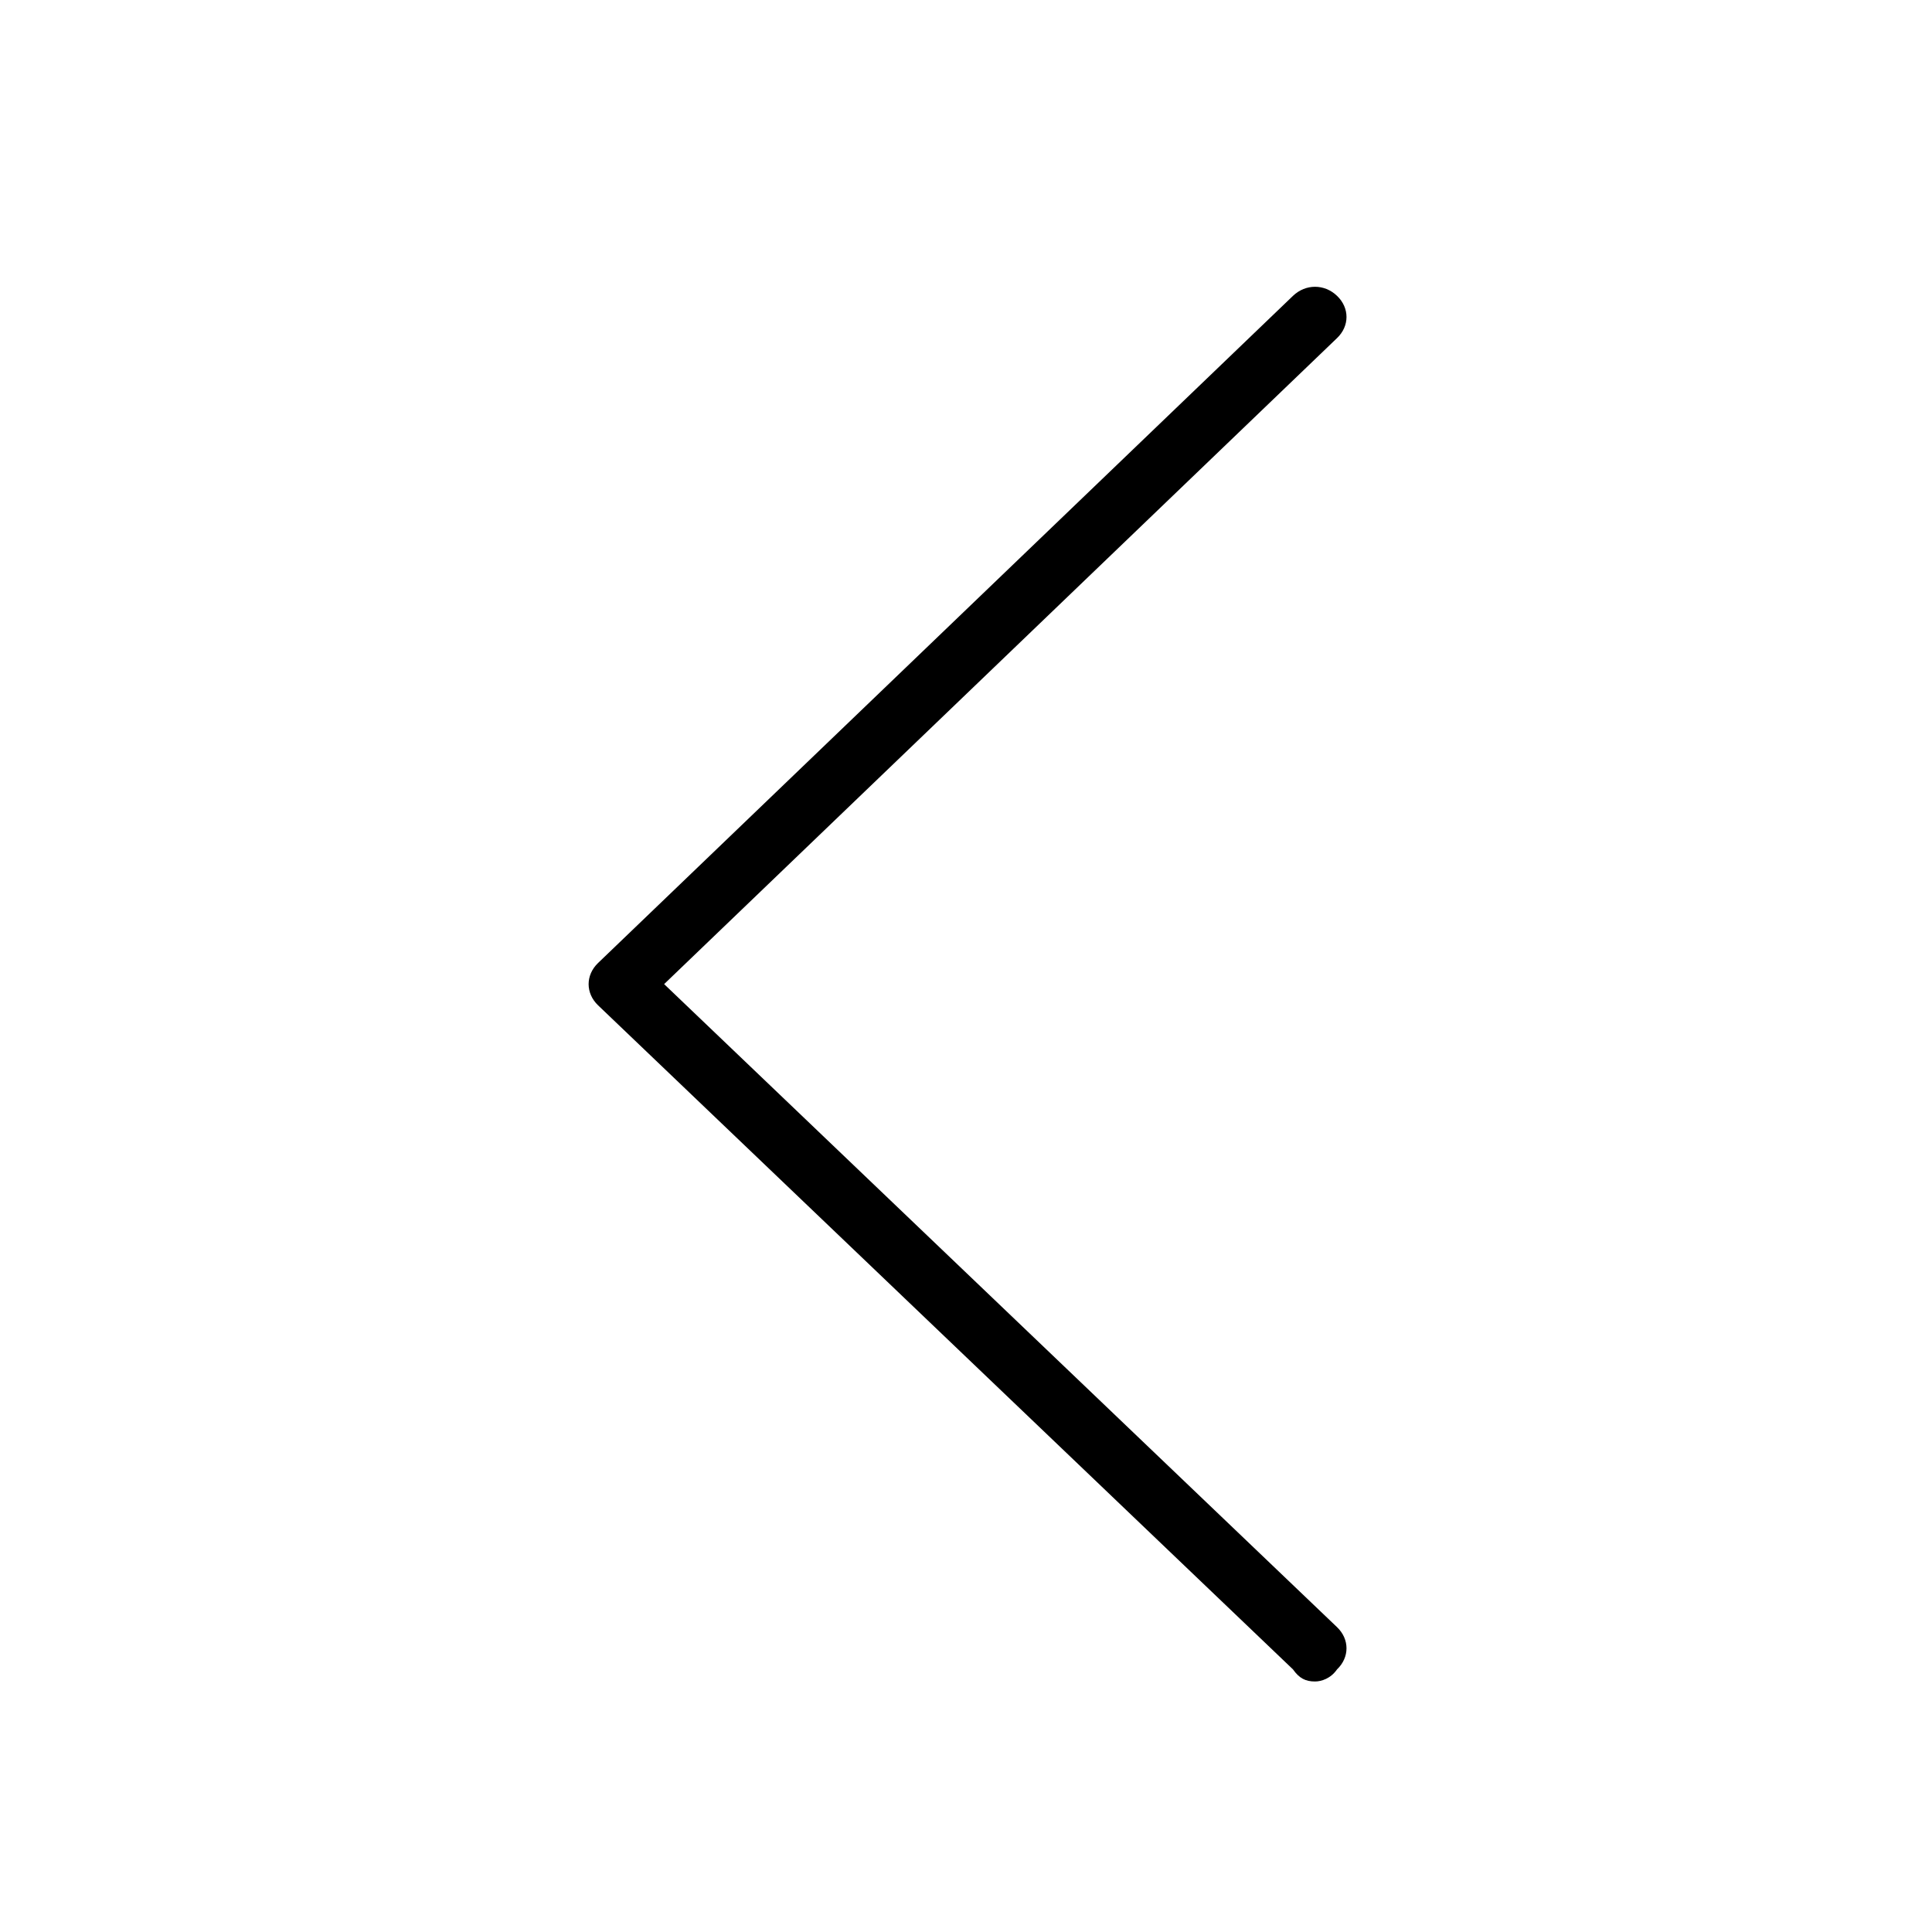
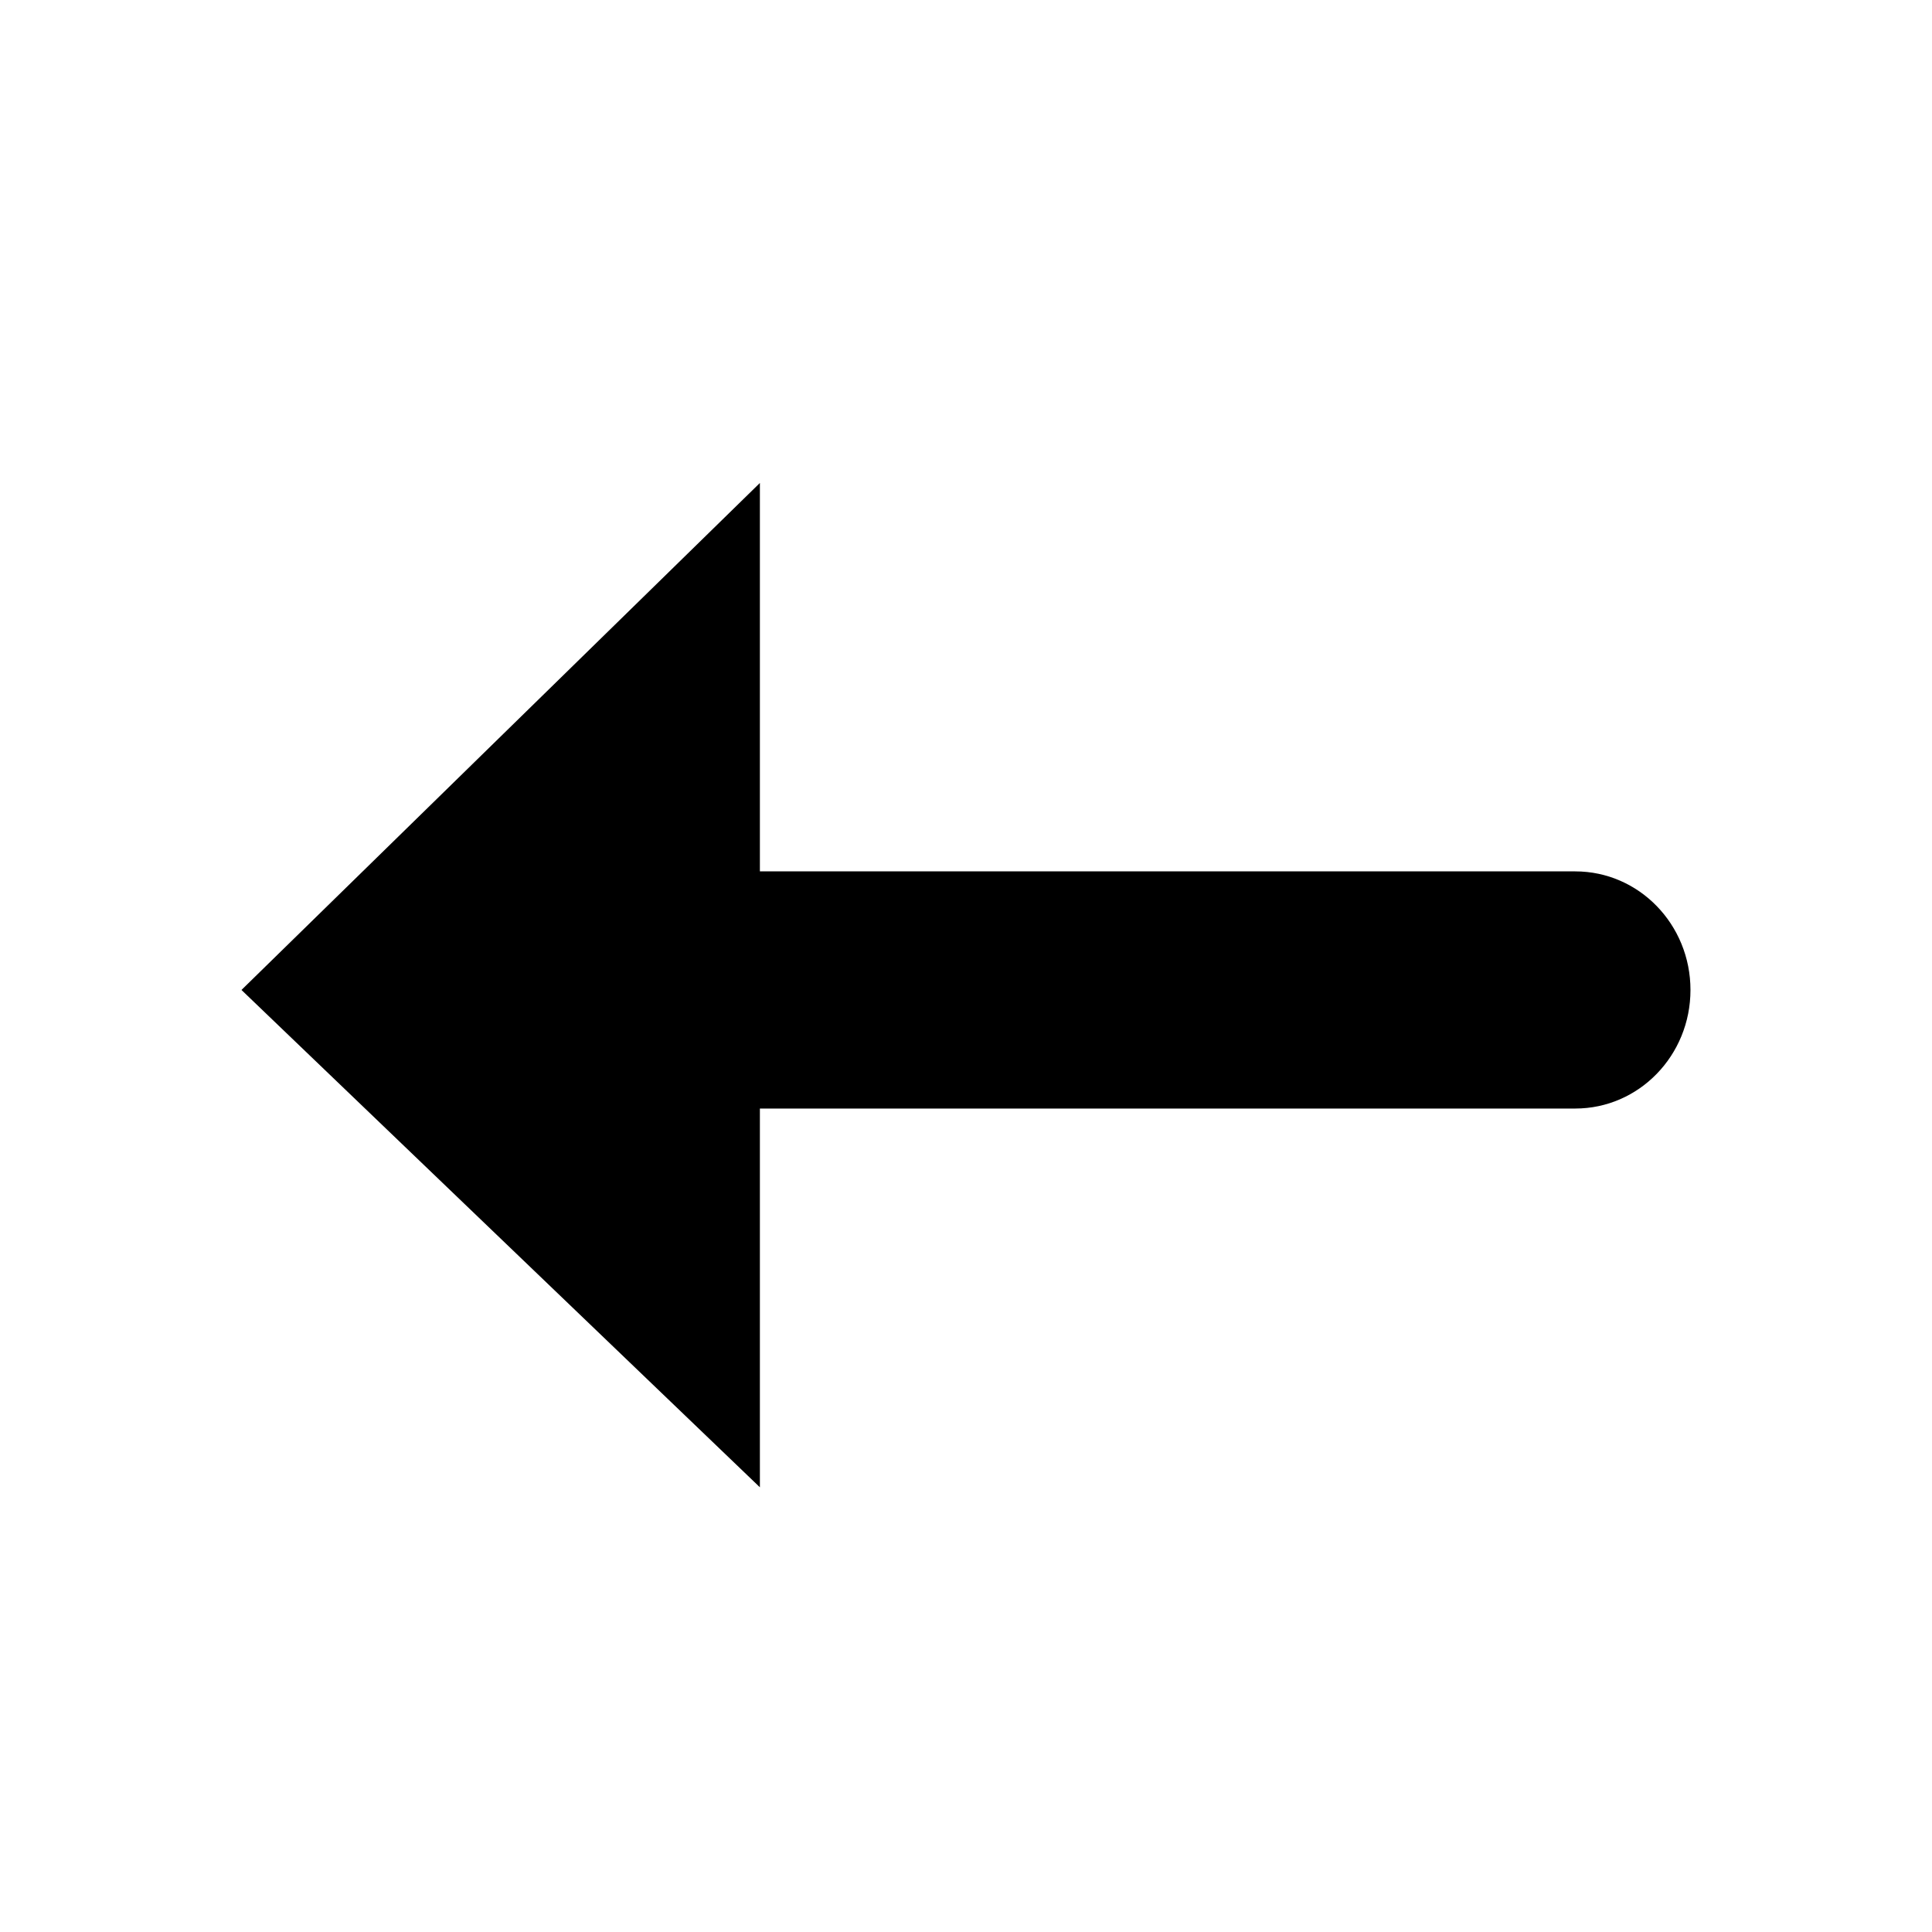
<svg xmlns="http://www.w3.org/2000/svg" width="24px" height="24px" viewBox="0 0 24 24" version="1.1">
  <defs />
  <g id="Icons" stroke="none" stroke-width="1" fill-rule="evenodd">
-     <g id="MC-icon-set" transform="translate(-24, -936)" fill="#000000">
+     <g id="MC-icon-set" transform="translate(-96, -1032)" fill="#000000">
      <g id="Directions" transform="translate(24, 888)">
-         <g id="Arrow-Left" transform="translate(0, 48)">
-           <path d="M16.336,20.888 C16.219,20.888 16.141,20.85 16.062,20.738 L7.429,12.488 C7.273,12.338 7.273,12.113 7.429,11.963 L16.062,3.675 C16.219,3.525 16.453,3.525 16.609,3.675 C16.766,3.825 16.766,4.05 16.609,4.2 L8.25,12.225 L16.609,20.213 C16.766,20.363 16.766,20.588 16.609,20.738 C16.531,20.851 16.414,20.888 16.336,20.888 L16.336,20.888 Z" id="shape" />
+         <g id="Arrow-Left" transform="translate(72, 144)">
+           <path d="M18.238,14.798 L15.743,14.798 L13.533,14.798 L13.533,4.669 C13.533,3.878 12.874,3.238 12.06,3.238 C11.246,3.238 10.587,3.878 10.587,4.669 L10.587,14.798 L8.377,14.798 L5.762,14.798 L12.06,21.238 L18.238,14.798 Z" id="shape" transform="translate(12, 12.23762) rotate(90)translate(-12, -12.23762) " />
        </g>
      </g>
    </g>
  </g>
</svg>
